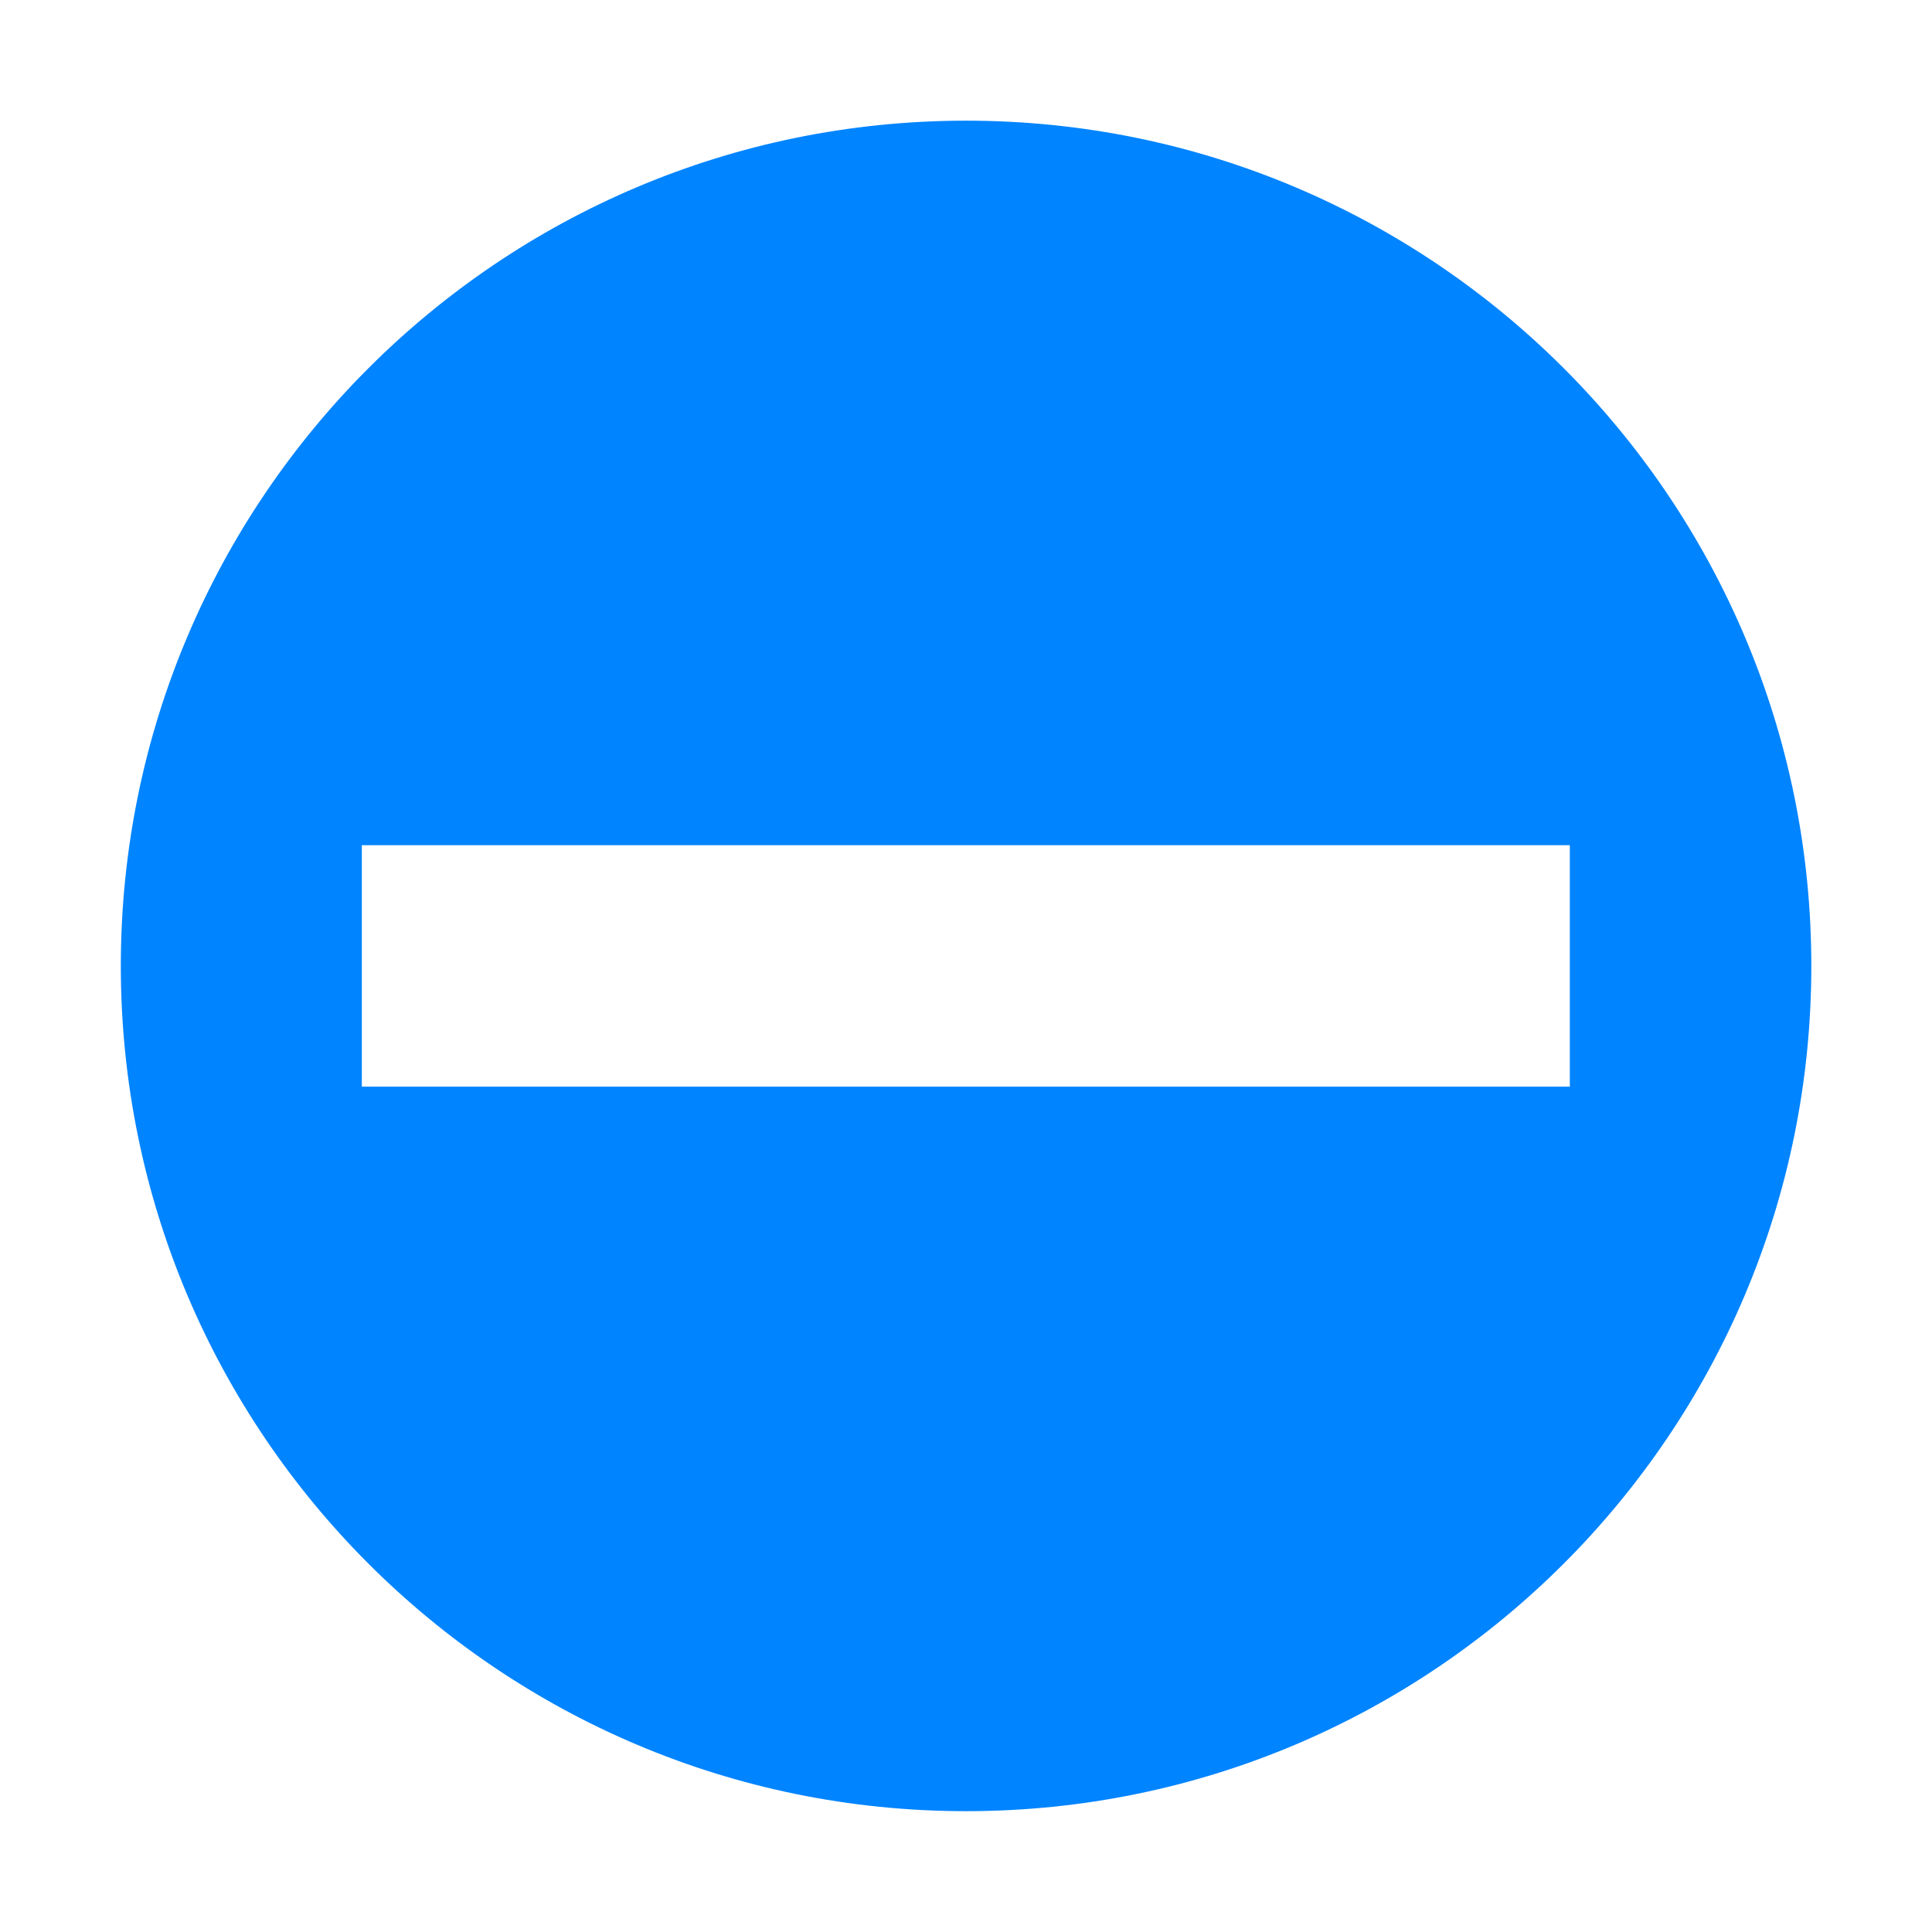
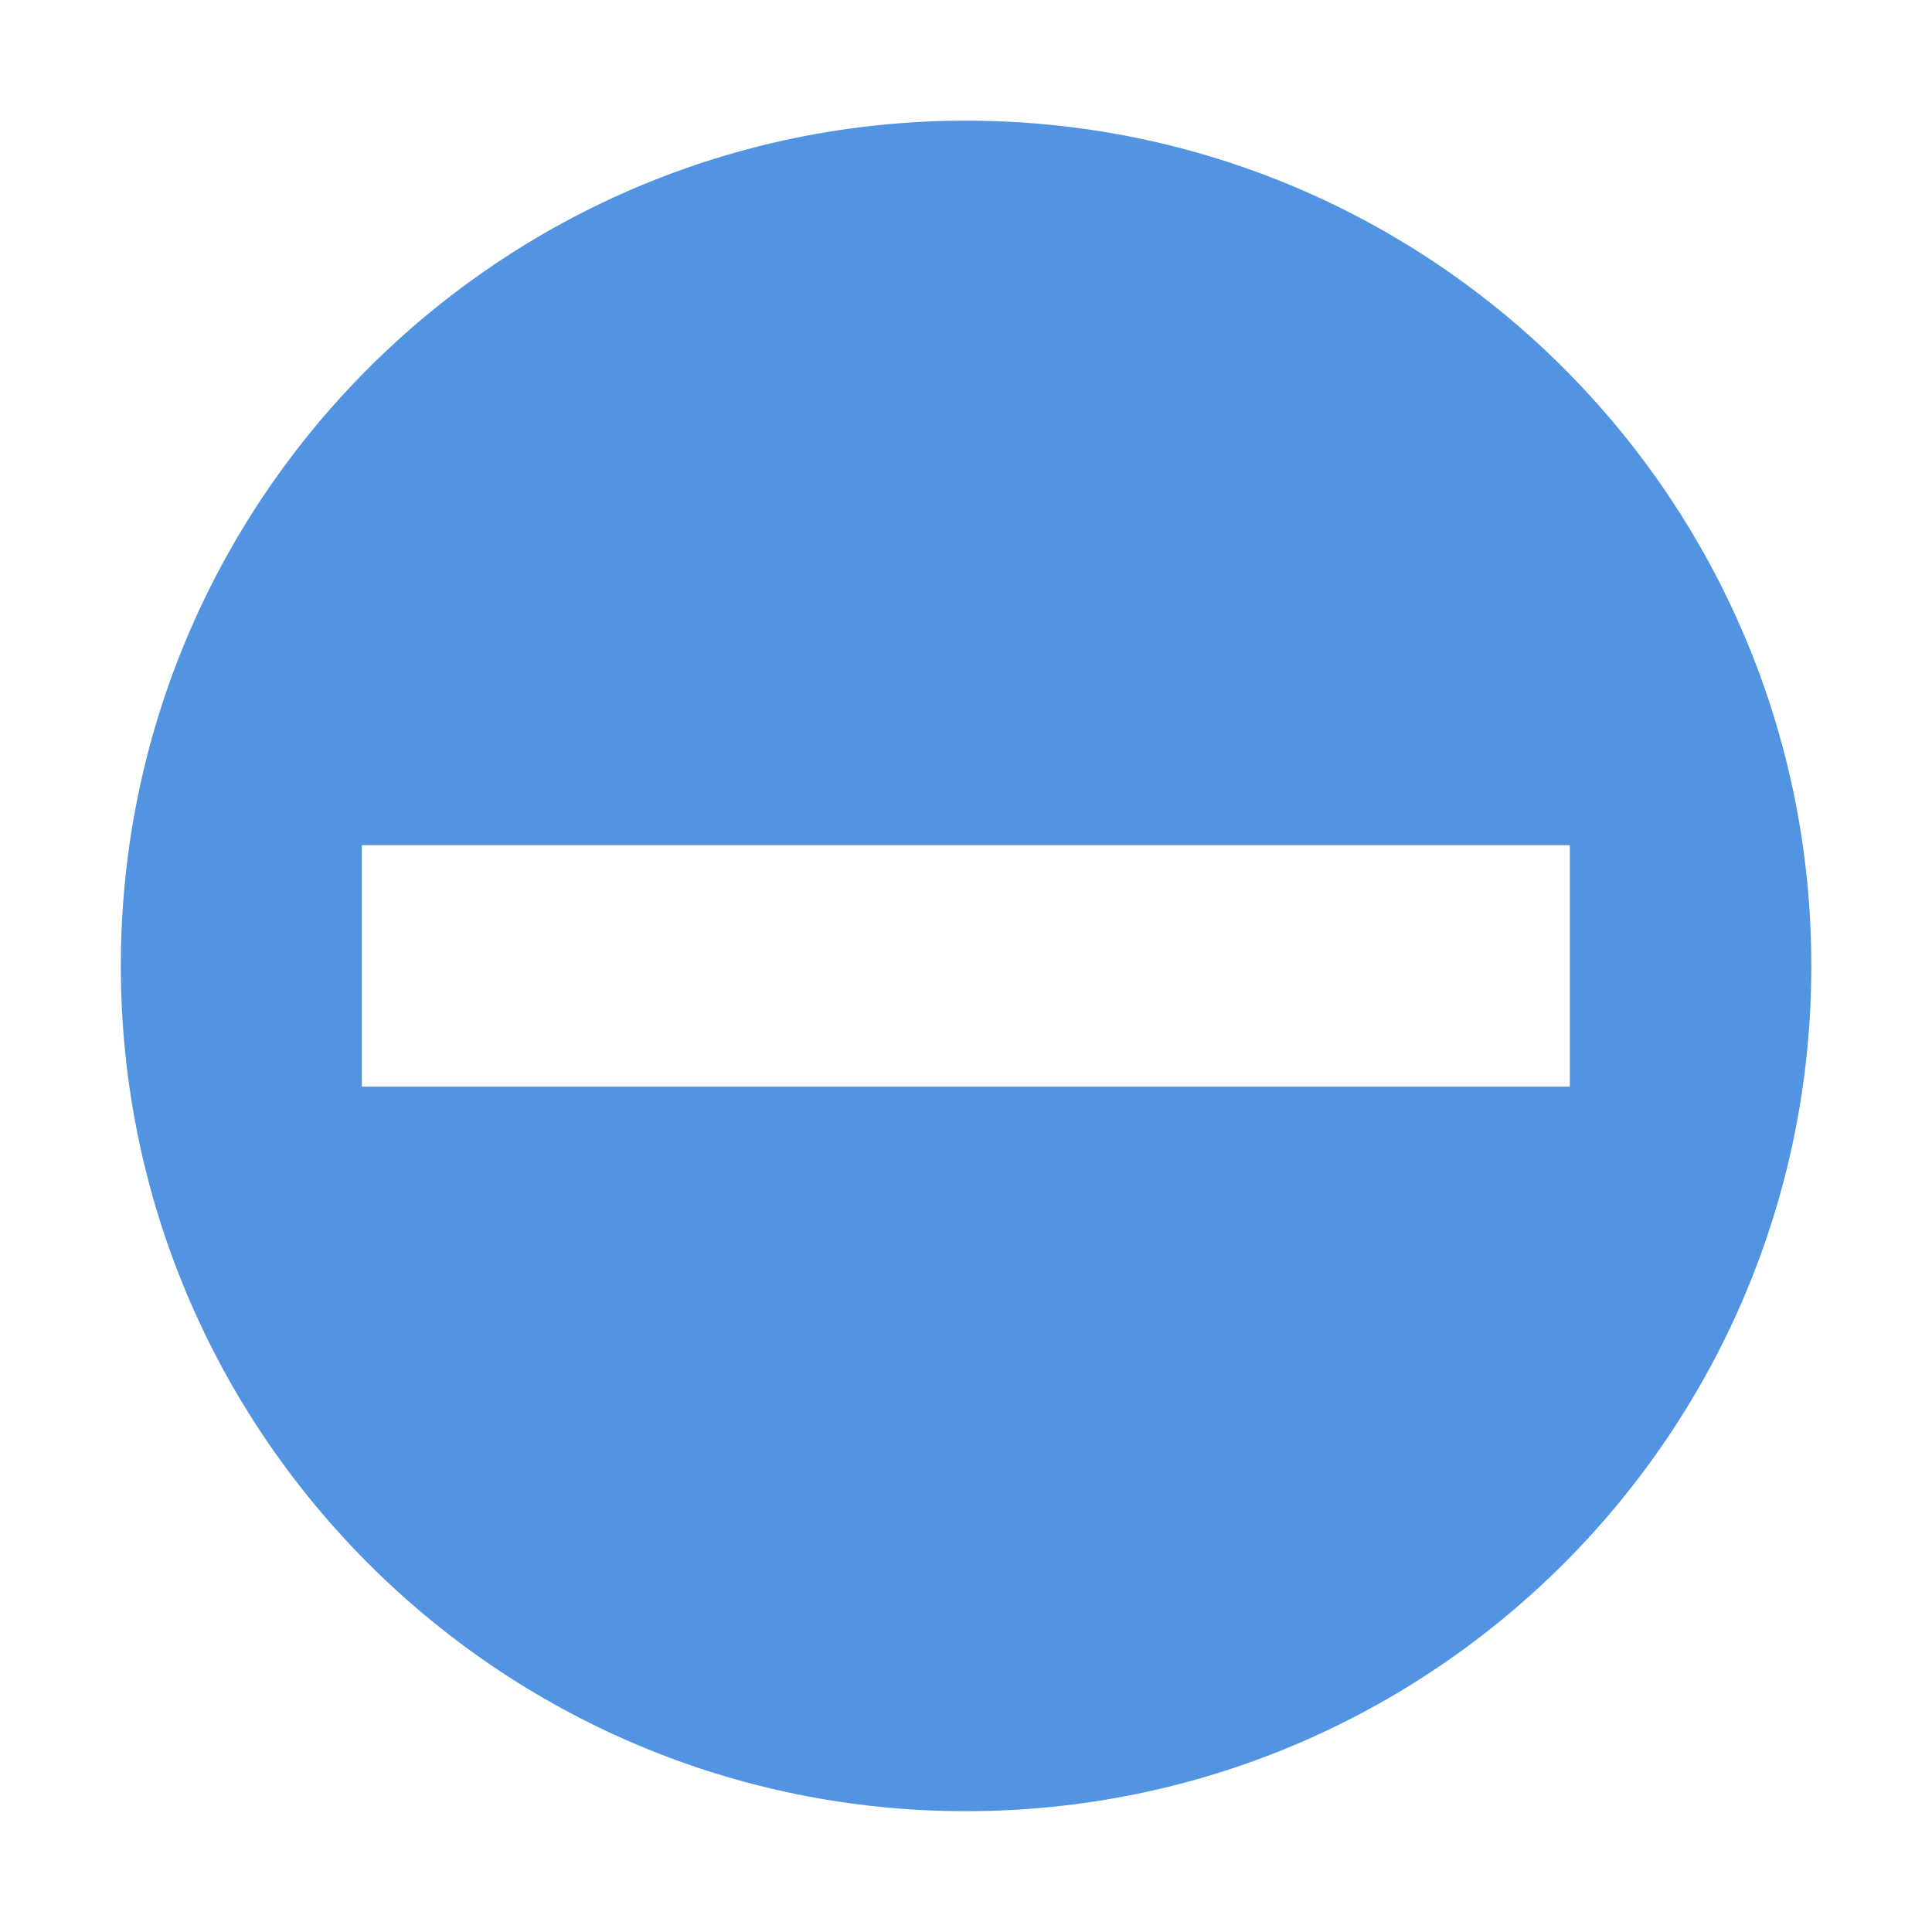
<svg xmlns="http://www.w3.org/2000/svg" enable-background="new" height="16" width="16">
-   <path d="m460.001-387.004c0-3.866-3.134-7-7-7-3.866 0-7 3.134-7 7s3.134 7 7 7c3.866 0 7-3.134 7-7zm-2-1v2h-10.004v-2z" fill="#0084ff" transform="translate(-445.0004 395.0034)" />
+   <path d="m460.001-387.004c0-3.866-3.134-7-7-7-3.866 0-7 3.134-7 7s3.134 7 7 7c3.866 0 7-3.134 7-7zm-2-1v2h-10.004v-2z" fill="#5294e2" transform="translate(-445.0004 395.0034)" />
</svg>
